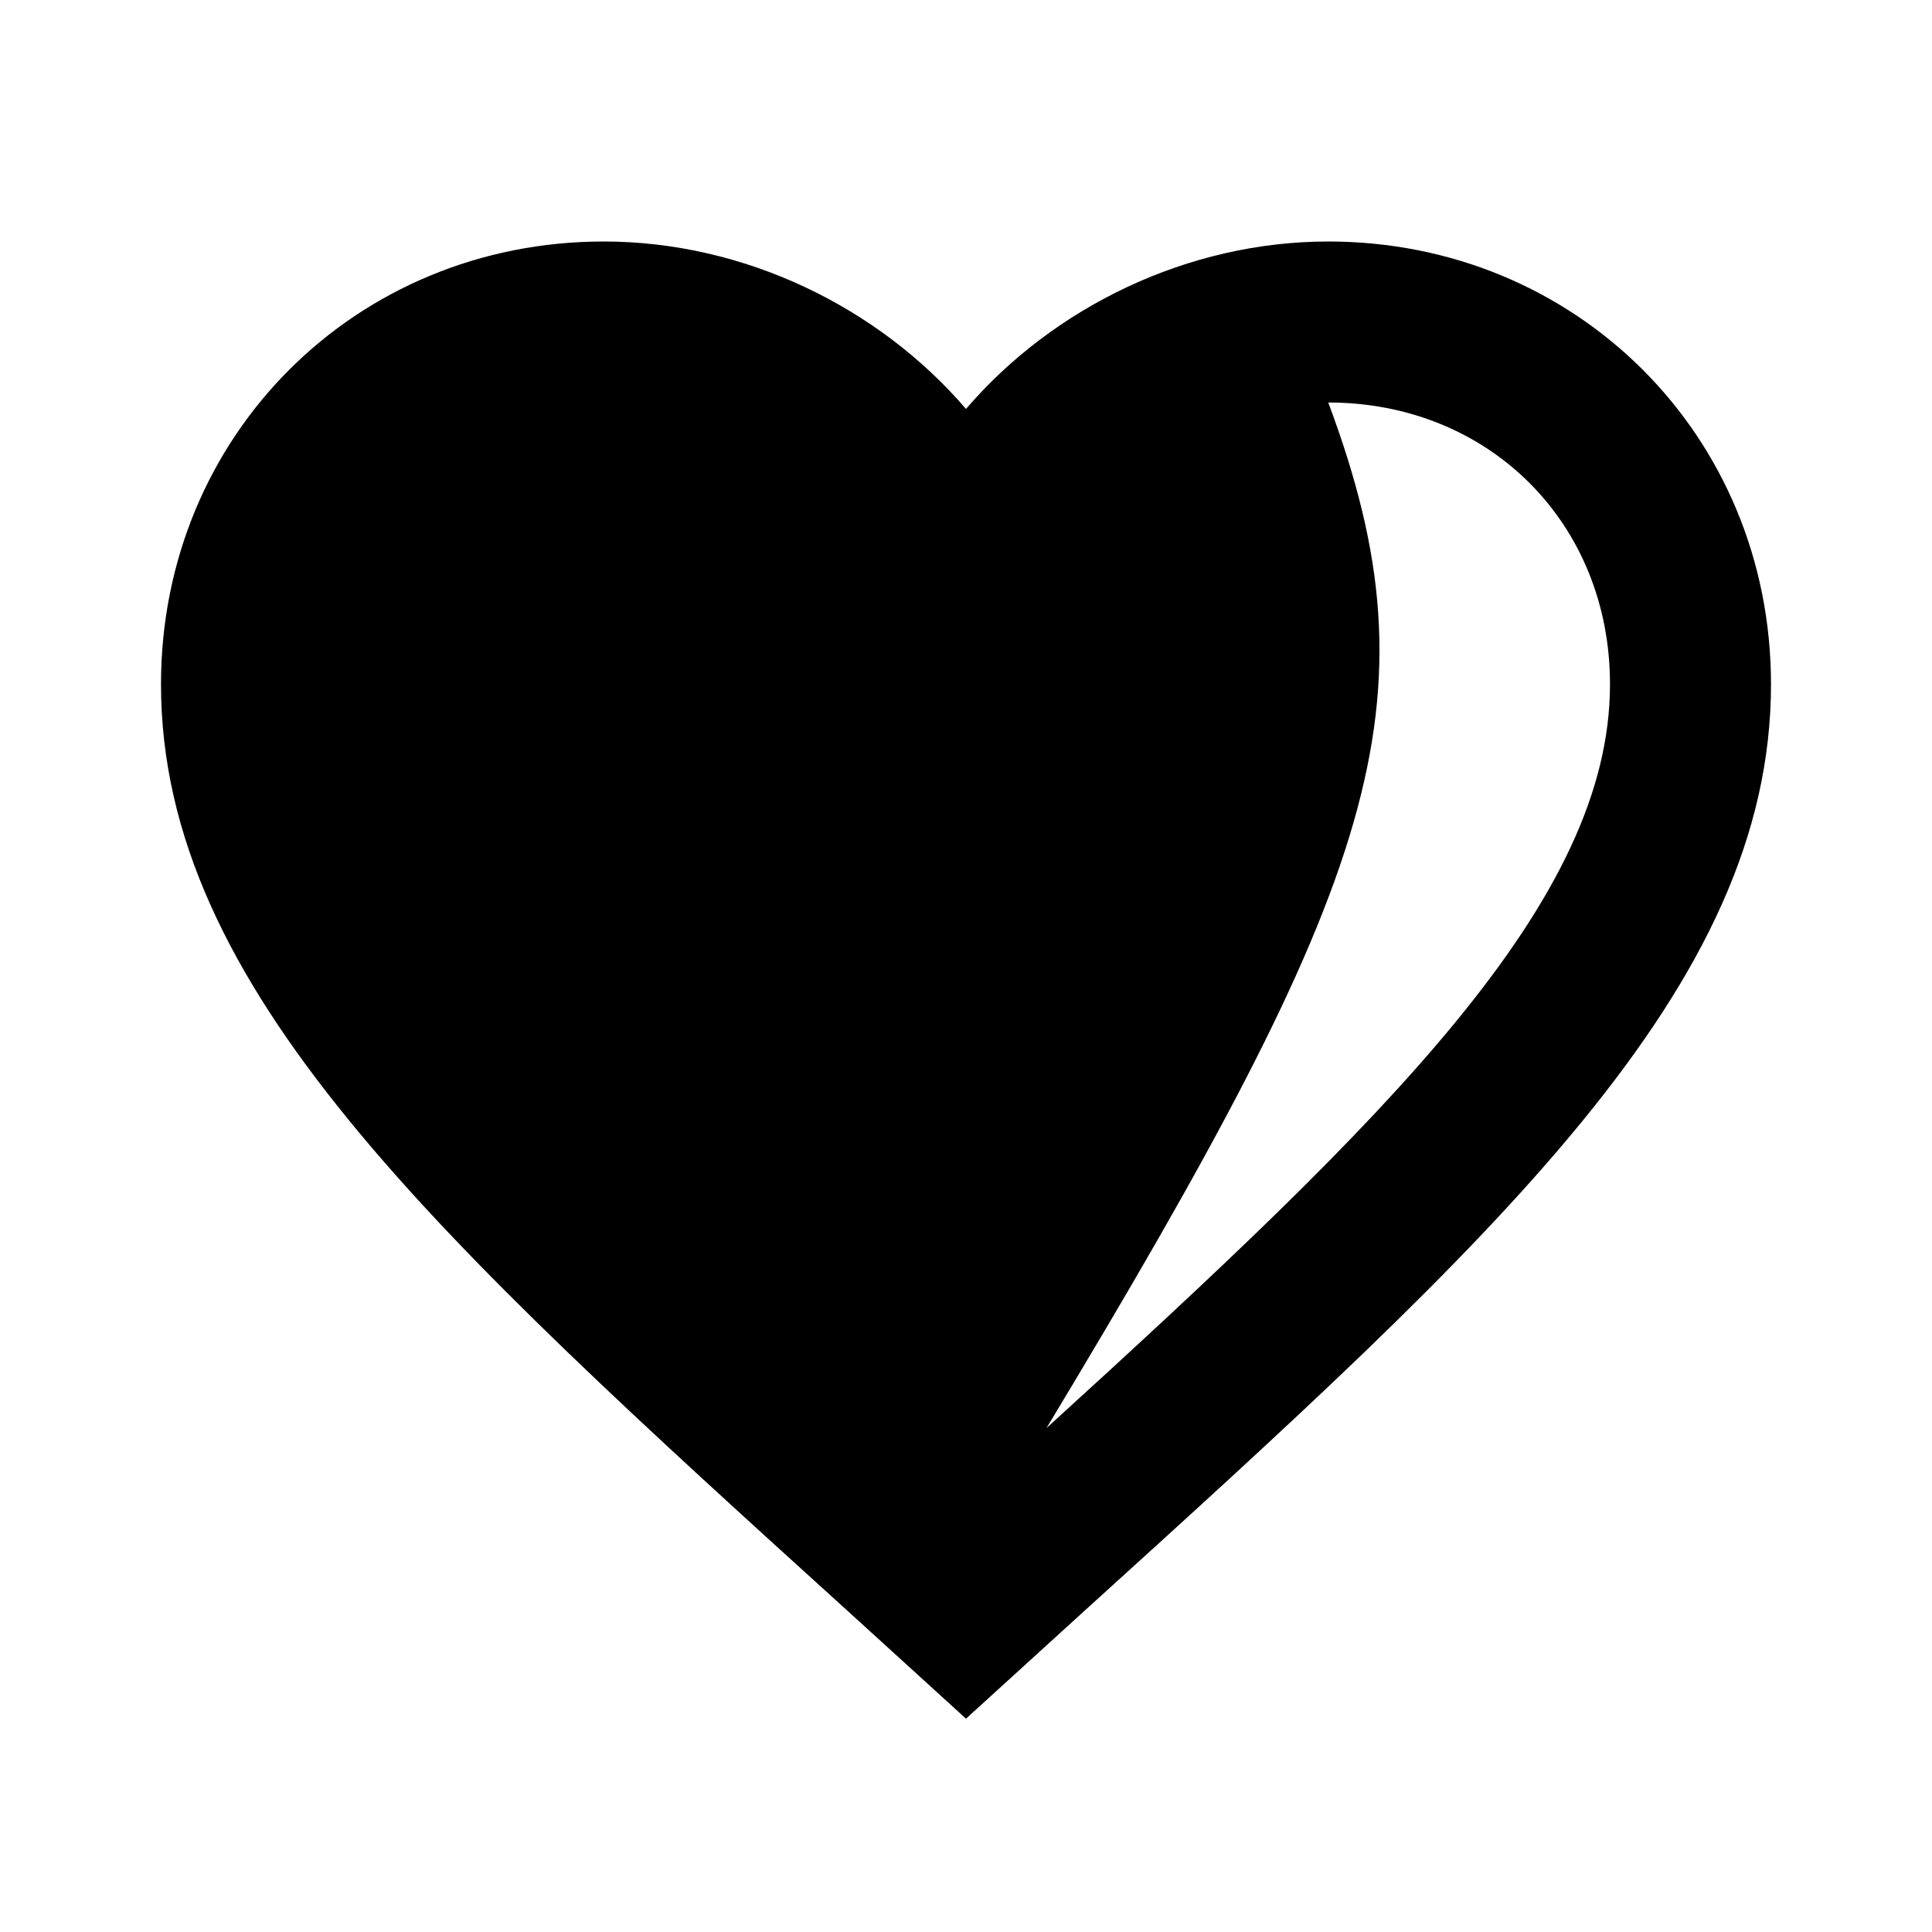
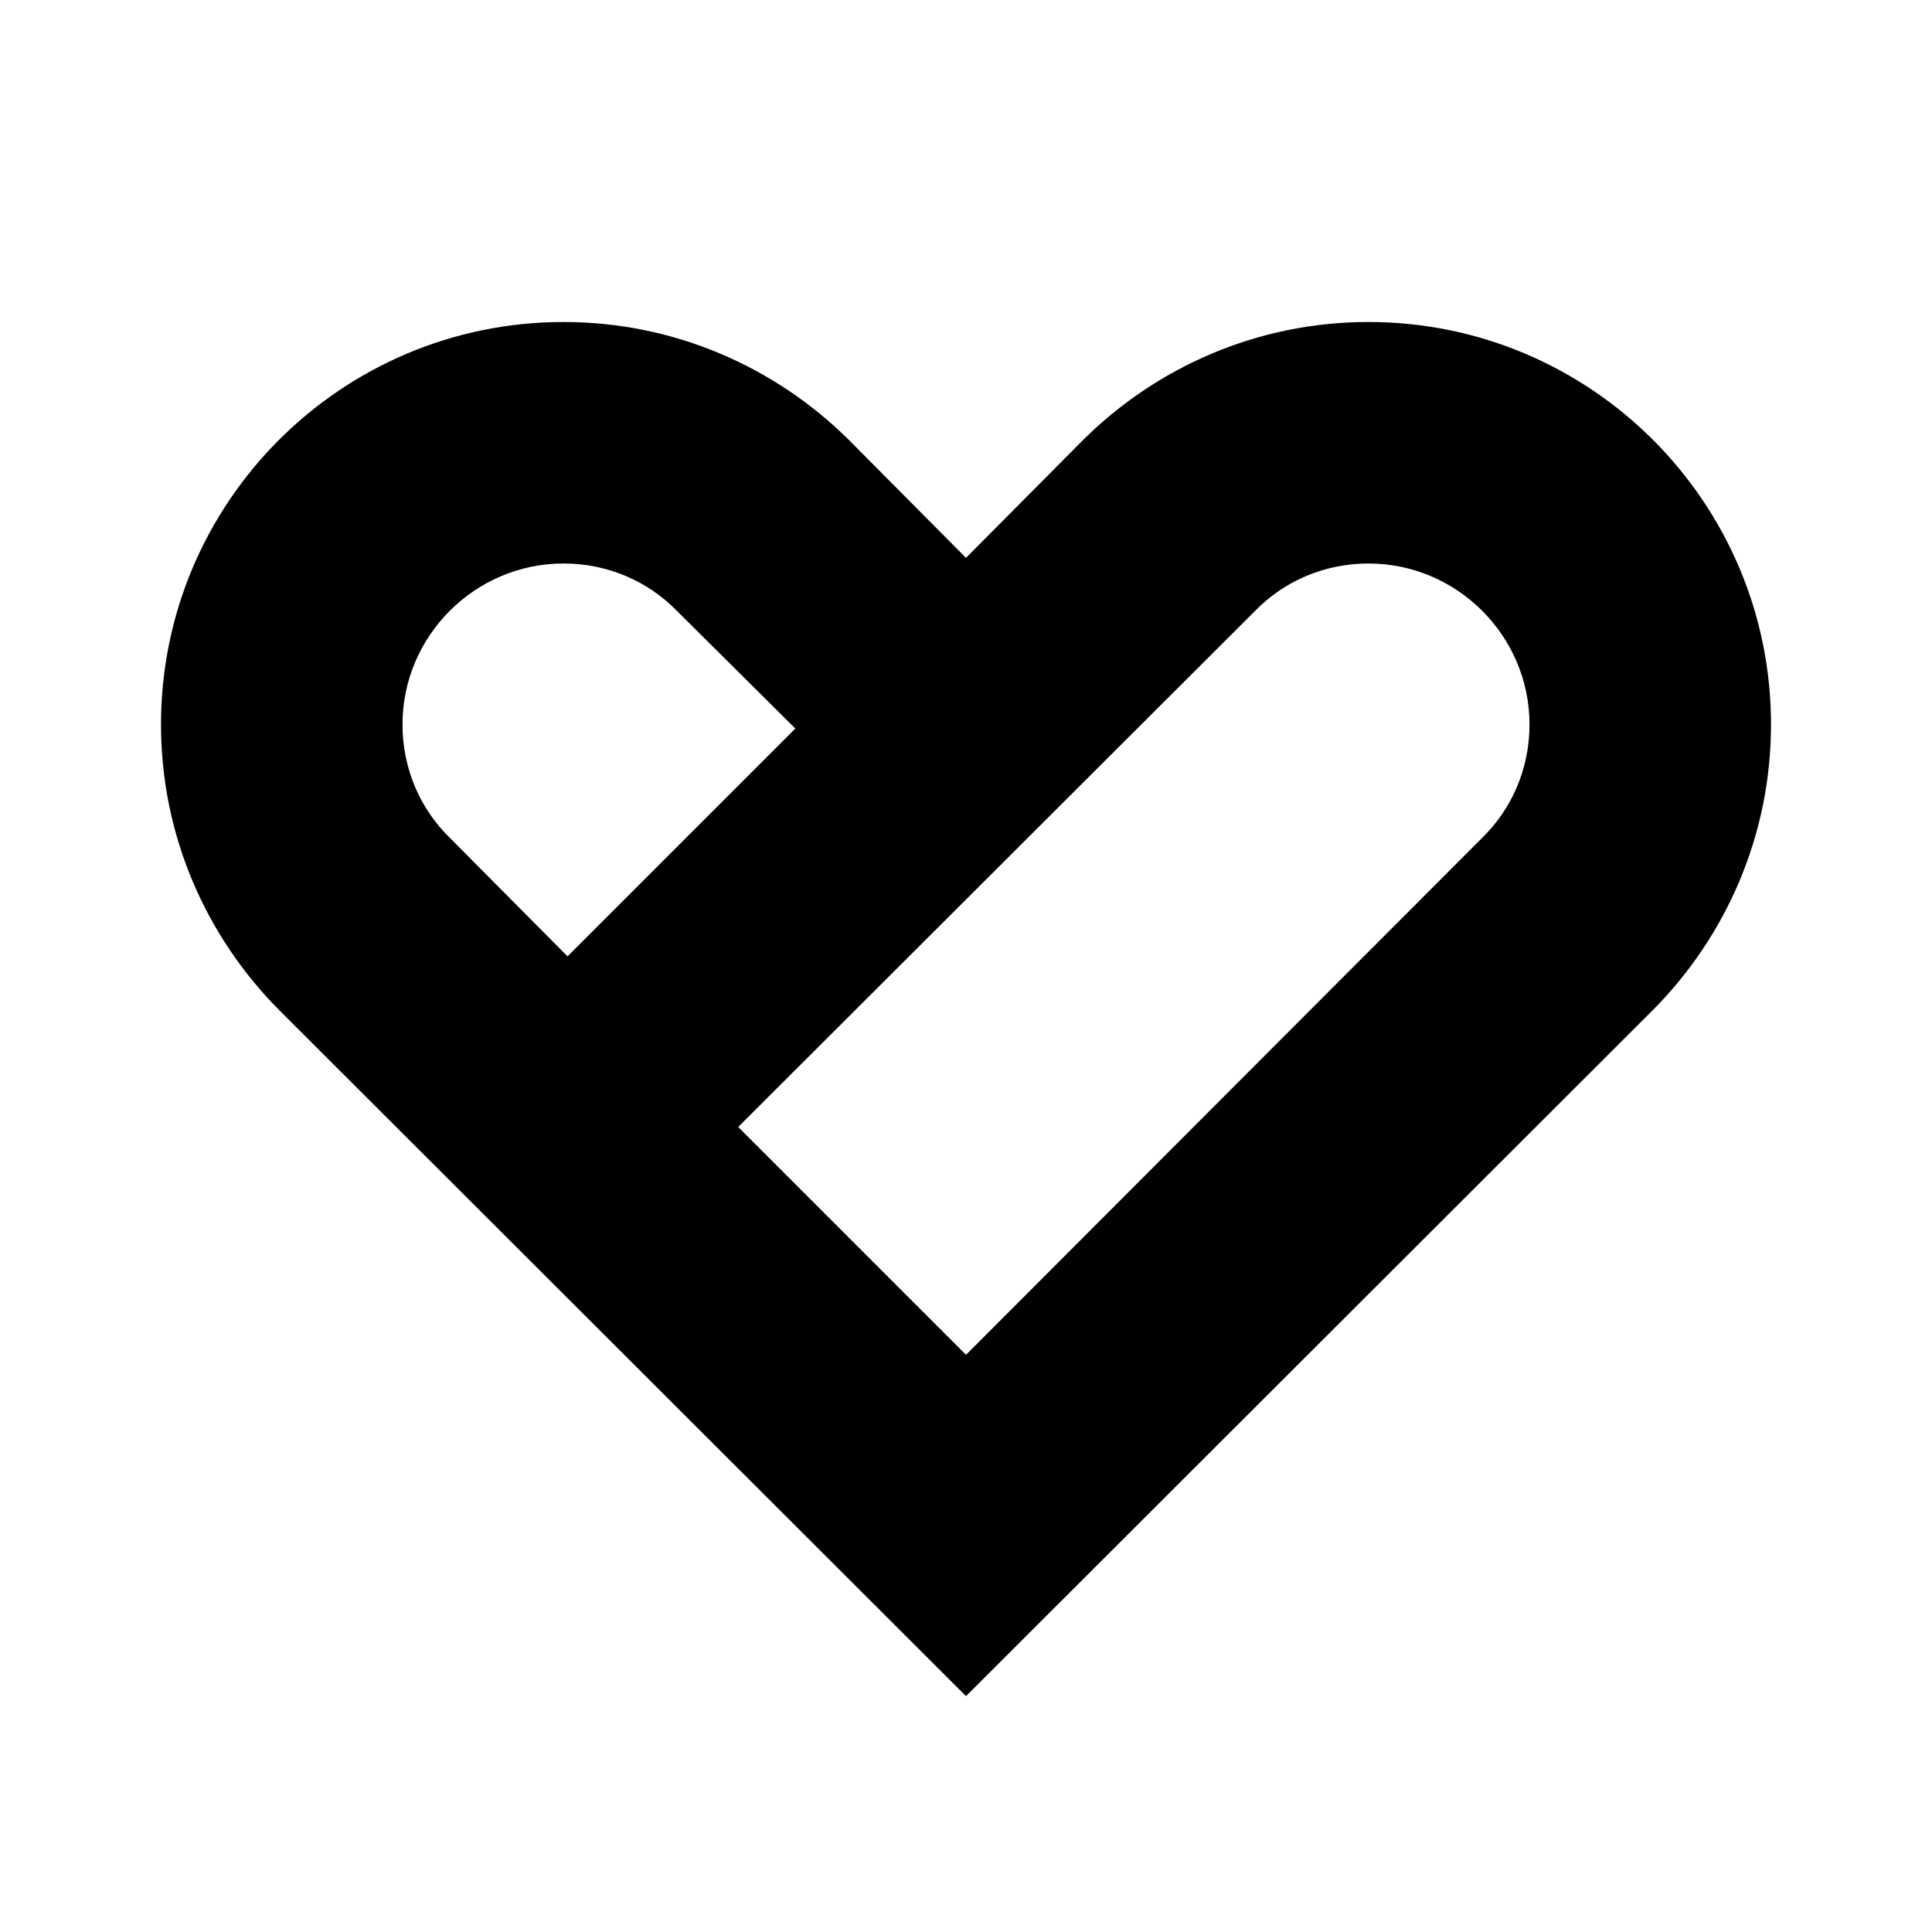
<svg xmlns="http://www.w3.org/2000/svg" version="1.1" width="24" height="24" viewBox="0 0 24 24">
-   <path d="M16.5,5C17.9,8.74 17.1,10.94 13,17.74C17.25,13.87 20,11.2 20,8.5C20,6.5 18.5,5 16.5,5M16.5,3C19.58,3 22,5.41 22,8.5C22,12.27 18.6,15.36 13.45,20.03L12,21.35L10.55,20.03C5.4,15.36 2,12.27 2,8.5C2,5.41 4.42,3 7.5,3C9.24,3 10.91,3.81 12,5.08C13.09,3.81 14.76,3 16.5,3Z" />
+   <path d="M17,4C19.76,4 22,6.24 22,9C22,10.38 21.44,11.63 20.54,12.54L12,21.07L3.46,12.54C2.56,11.63 2,10.38 2,9C2,6.24 4.24,4 7,4C8.38,4 9.63,4.56 10.54,5.46L12,6.93L13.46,5.46C14.37,4.56 15.62,4 17,4M15.59,7.59L9.17,14L12,16.83L18.41,10.41C18.78,10.05 19,9.55 19,9C19,7.9 18.1,7 17,7C16.45,7 15.95,7.22 15.59,7.59M8.41,7.59C8.05,7.22 7.55,7 7,7C5.9,7 5,7.9 5,9C5,9.55 5.22,10.05 5.59,10.41L7.05,11.88L9.88,9.05L8.41,7.59Z" />
</svg>
